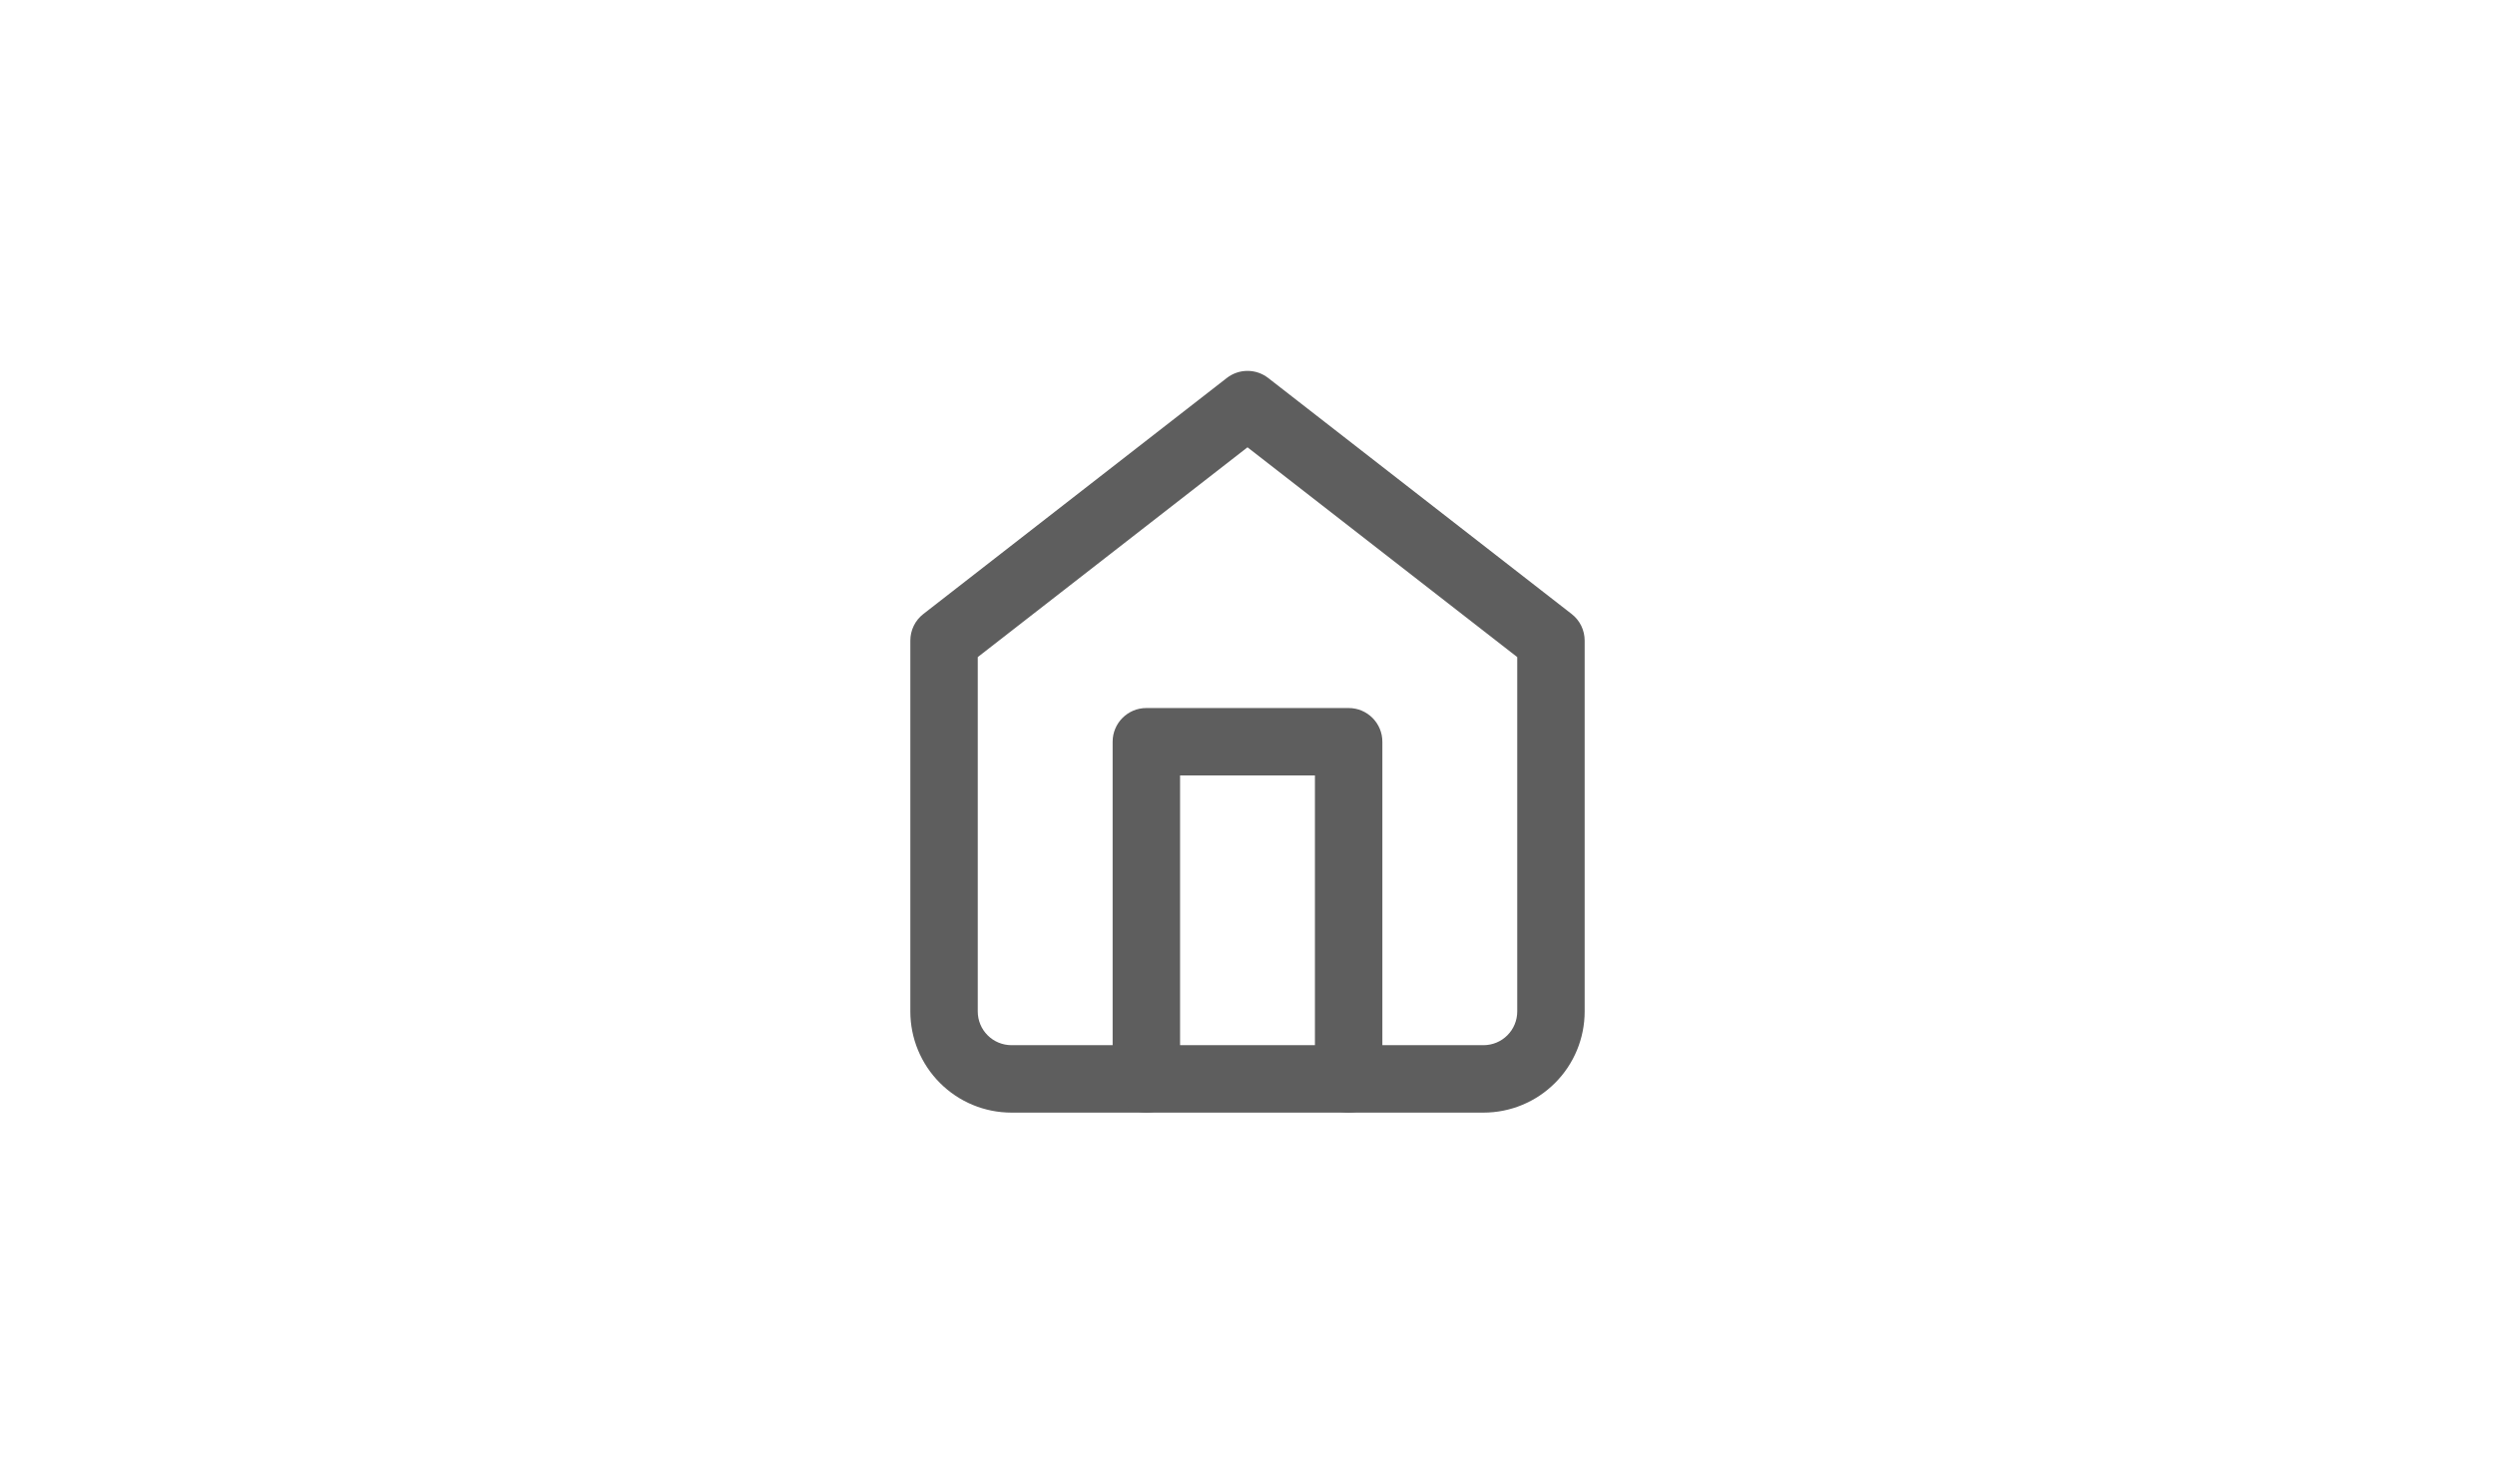
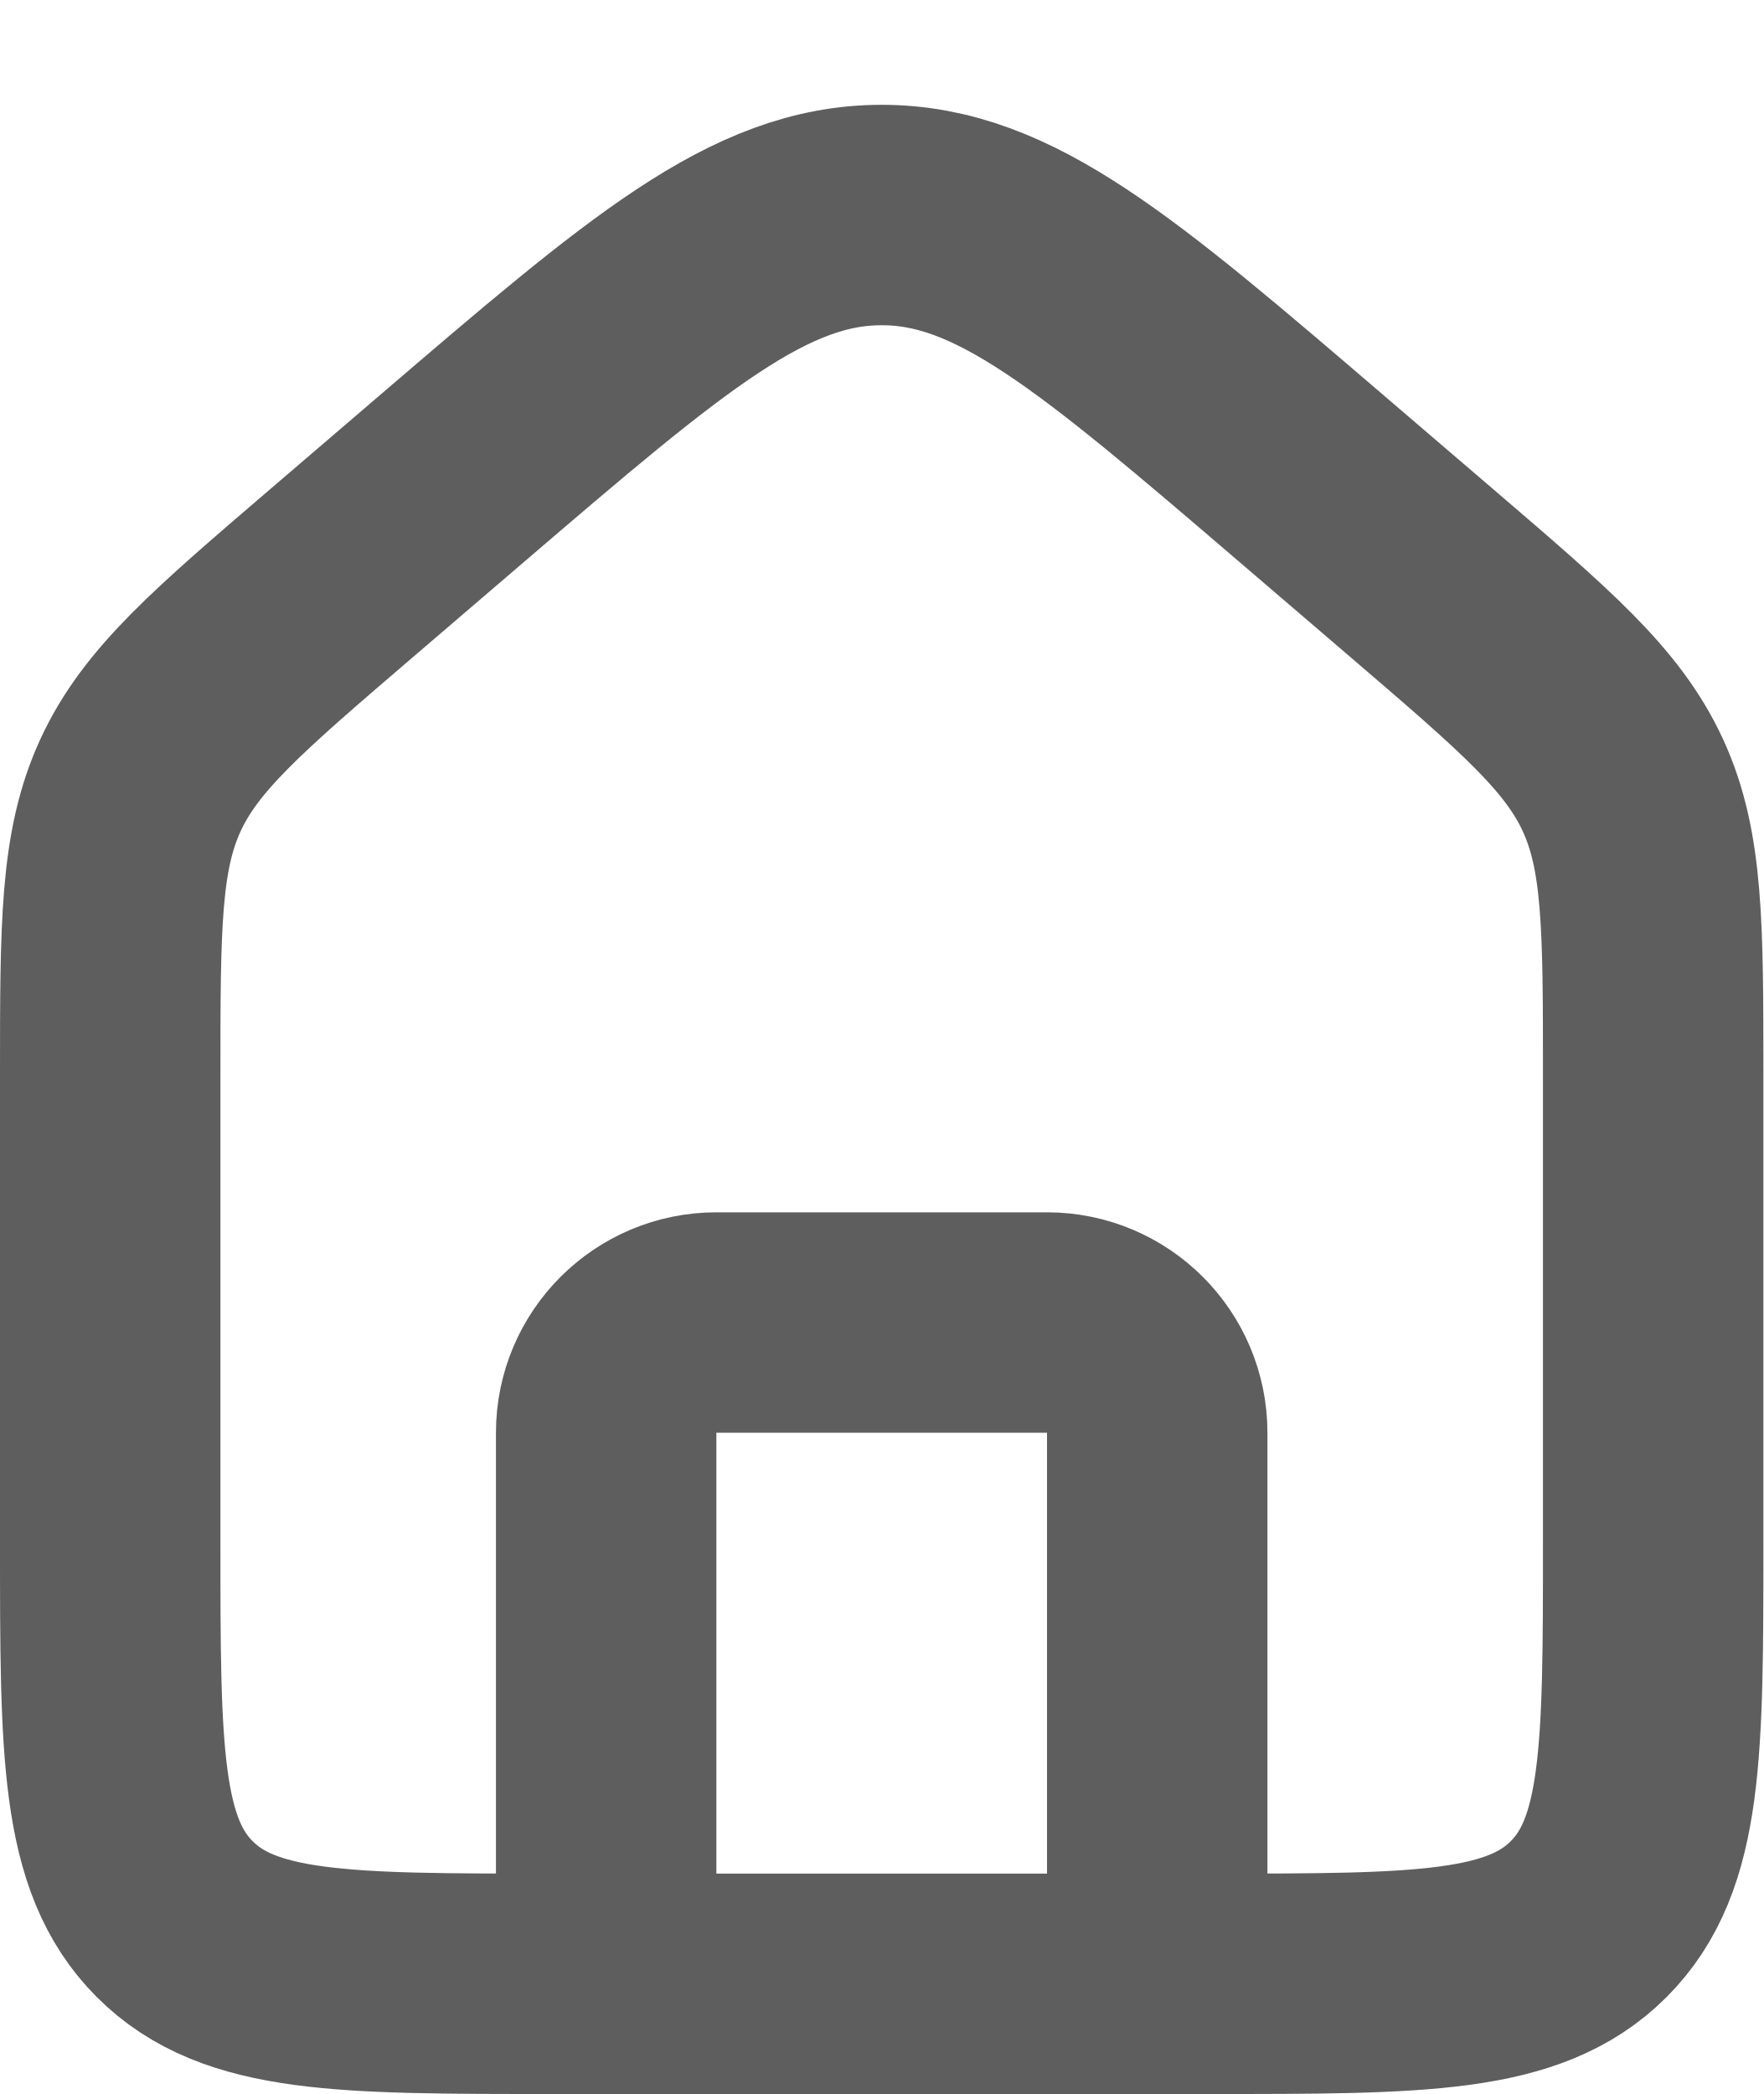
- <svg xmlns="http://www.w3.org/2000/svg" width="74" height="44" viewBox="0 0 74 44" fill="none">
-   <path fill-rule="evenodd" clip-rule="evenodd" d="M36.386 11.211C36.747 10.93 37.253 10.93 37.614 11.211L46.614 18.211C46.858 18.4 47 18.691 47 19V30C47 30.796 46.684 31.559 46.121 32.121C45.559 32.684 44.796 33 44 33H30C29.204 33 28.441 32.684 27.879 32.121C27.316 31.559 27 30.796 27 30V19C27 18.691 27.142 18.4 27.386 18.211L36.386 11.211ZM29 19.489V30C29 30.265 29.105 30.52 29.293 30.707C29.48 30.895 29.735 31 30 31H44C44.265 31 44.52 30.895 44.707 30.707C44.895 30.52 45 30.265 45 30V19.489L37 13.267L29 19.489Z" fill="#5E5E5E" />
-   <path fill-rule="evenodd" clip-rule="evenodd" d="M33 22C33 21.448 33.448 21 34 21H40C40.552 21 41 21.448 41 22V32C41 32.552 40.552 33 40 33C39.448 33 39 32.552 39 32V23H35V32C35 32.552 34.552 33 34 33C33.448 33 33 32.552 33 32V22Z" fill="#5E5E5E" />
+ <svg xmlns="http://www.w3.org/2000/svg" width="16" height="19" viewBox="0 0 16 19" fill="none">
+   <path d="M1 9.76C1 8.402 1 7.723 1.274 7.126C1.549 6.529 2.064 6.088 3.095 5.204L4.095 4.347C5.959 2.75 6.89 1.951 8 1.951C9.11 1.951 10.041 2.75 11.905 4.347L12.905 5.204C13.936 6.088 14.451 6.529 14.726 7.126C15 7.723 15 8.402 15 9.76V14C15 15.886 15 16.828 14.414 17.414C13.828 18 12.886 18 11 18H5C3.114 18 2.172 18 1.586 17.414C1 16.828 1 15.886 1 14V9.76Z" stroke="#5E5E5E" stroke-width="2" />
+   <path d="M10.5 18V13C10.5 12.448 10.052 12 9.5 12H6.5C5.948 12 5.5 12.448 5.5 13V18" stroke="#5E5E5E" stroke-width="2" stroke-linecap="round" stroke-linejoin="round" />
</svg>
